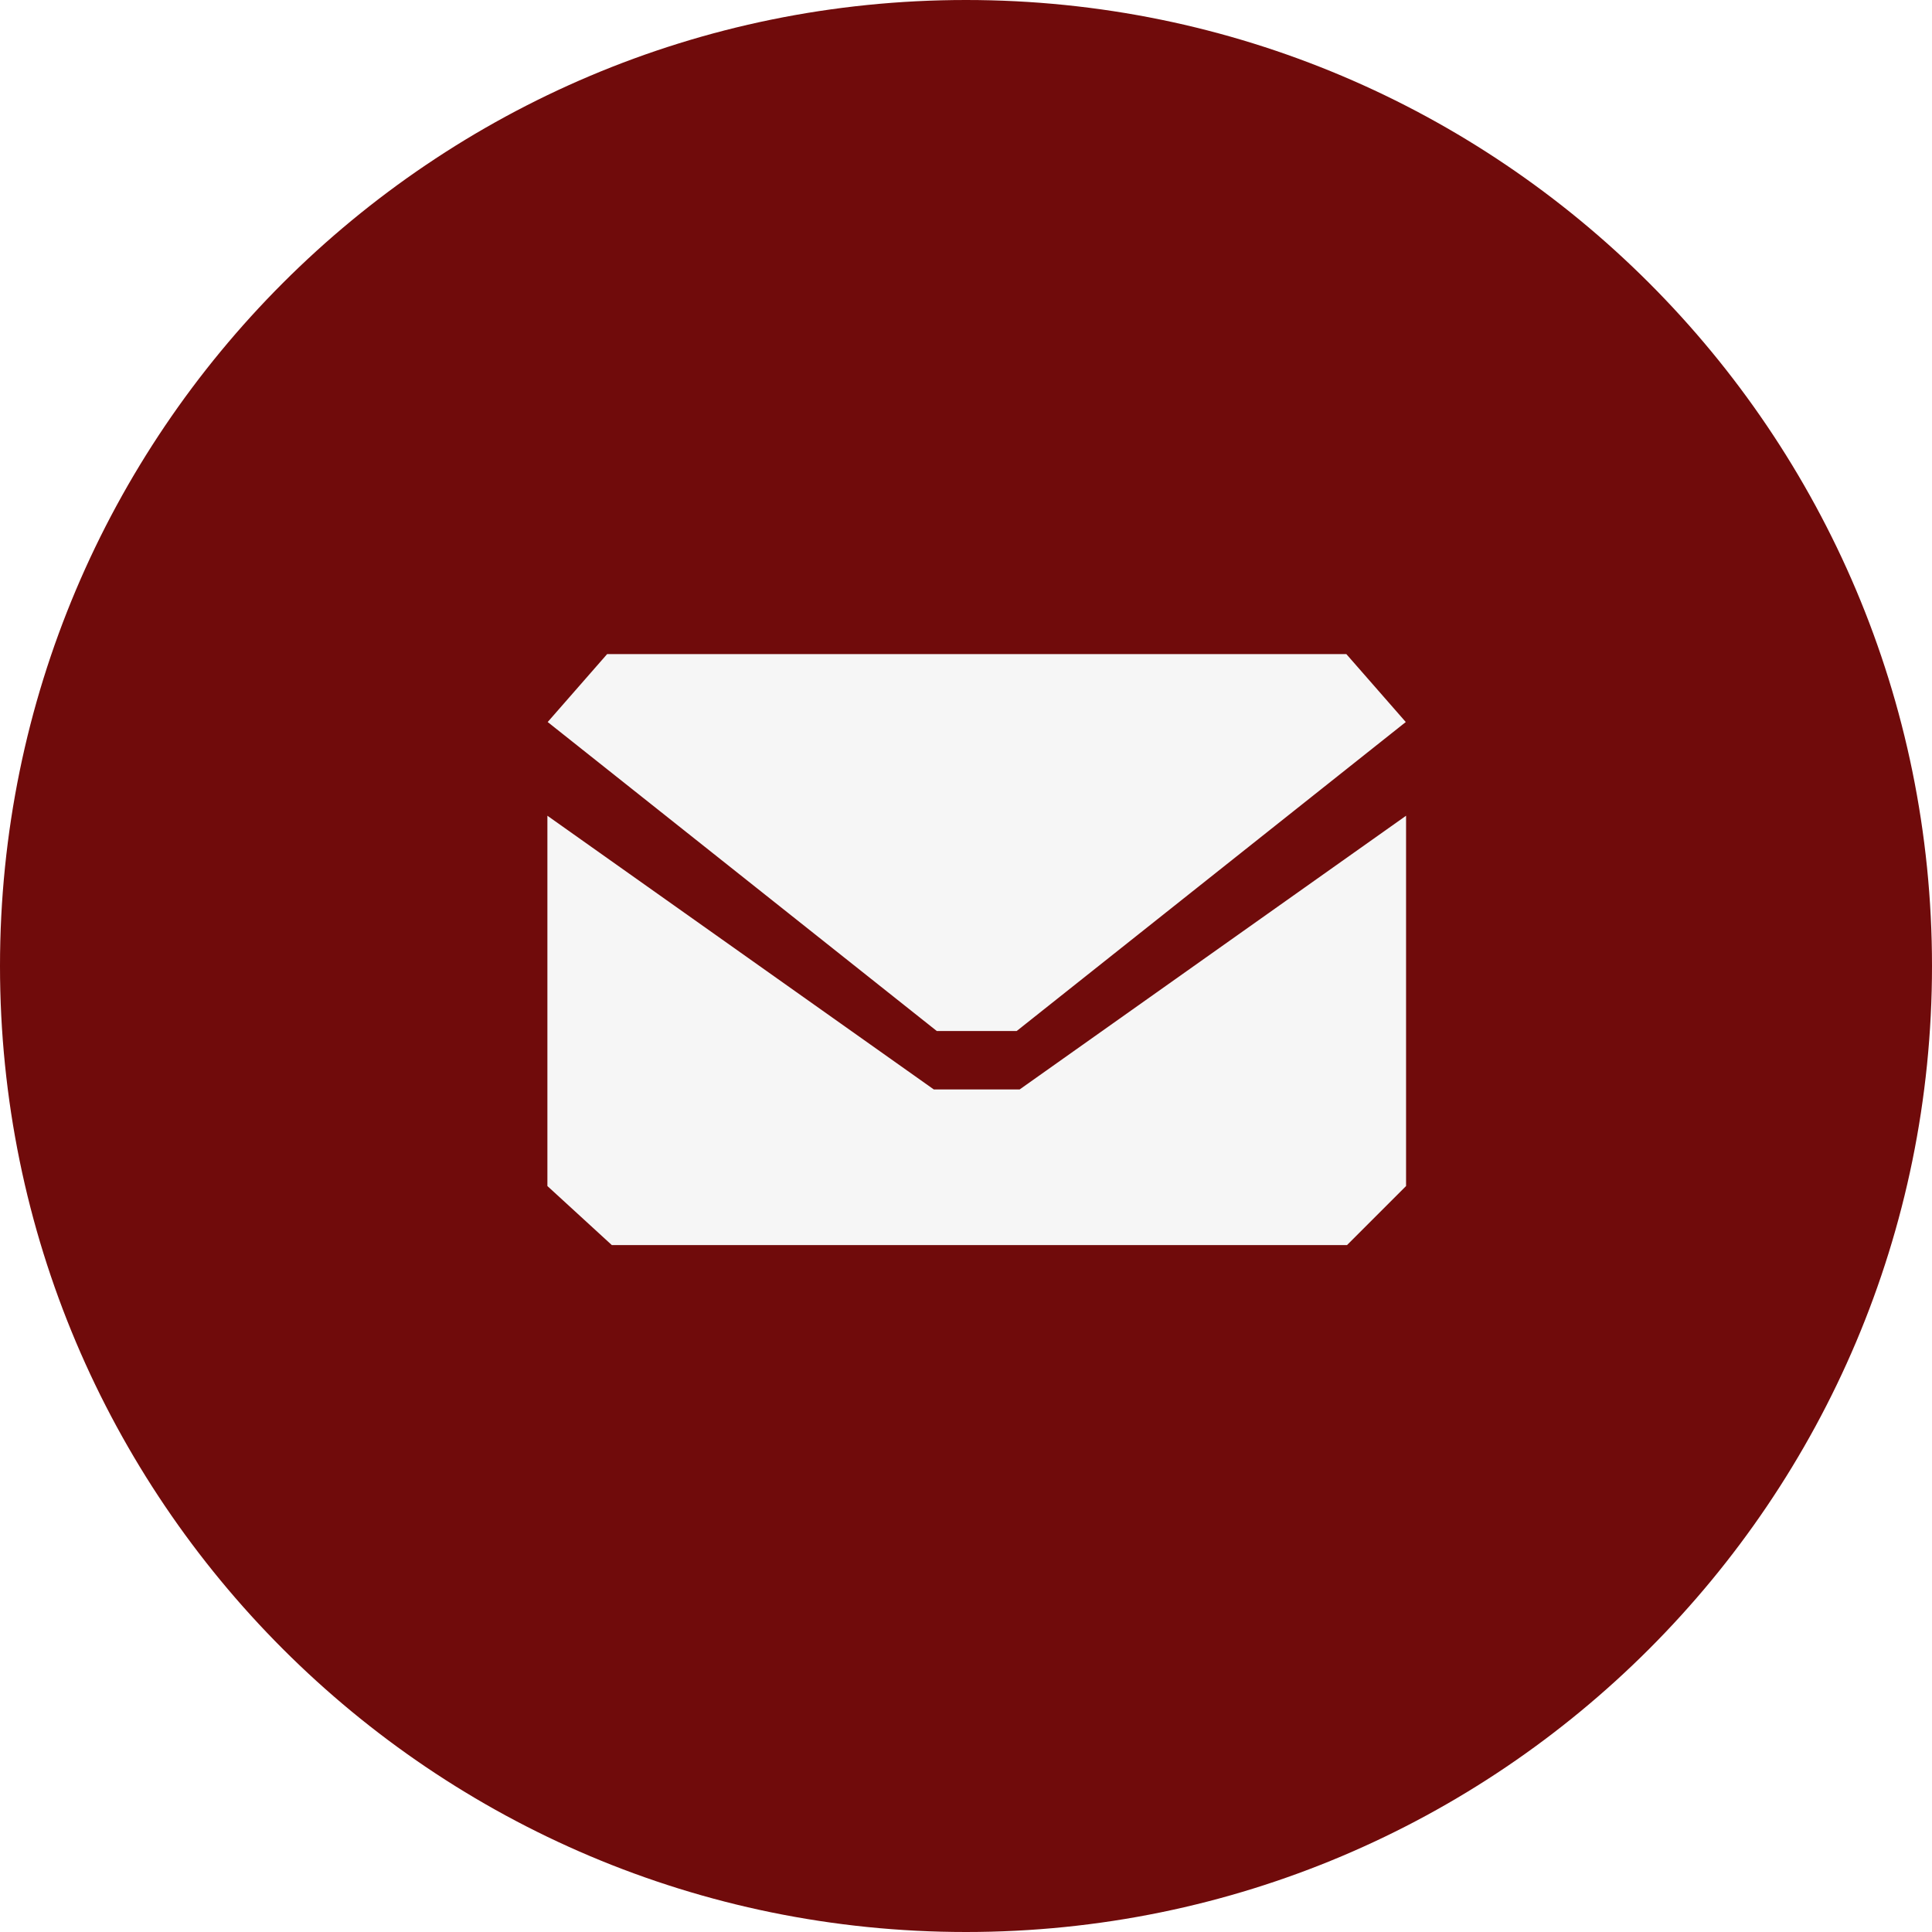
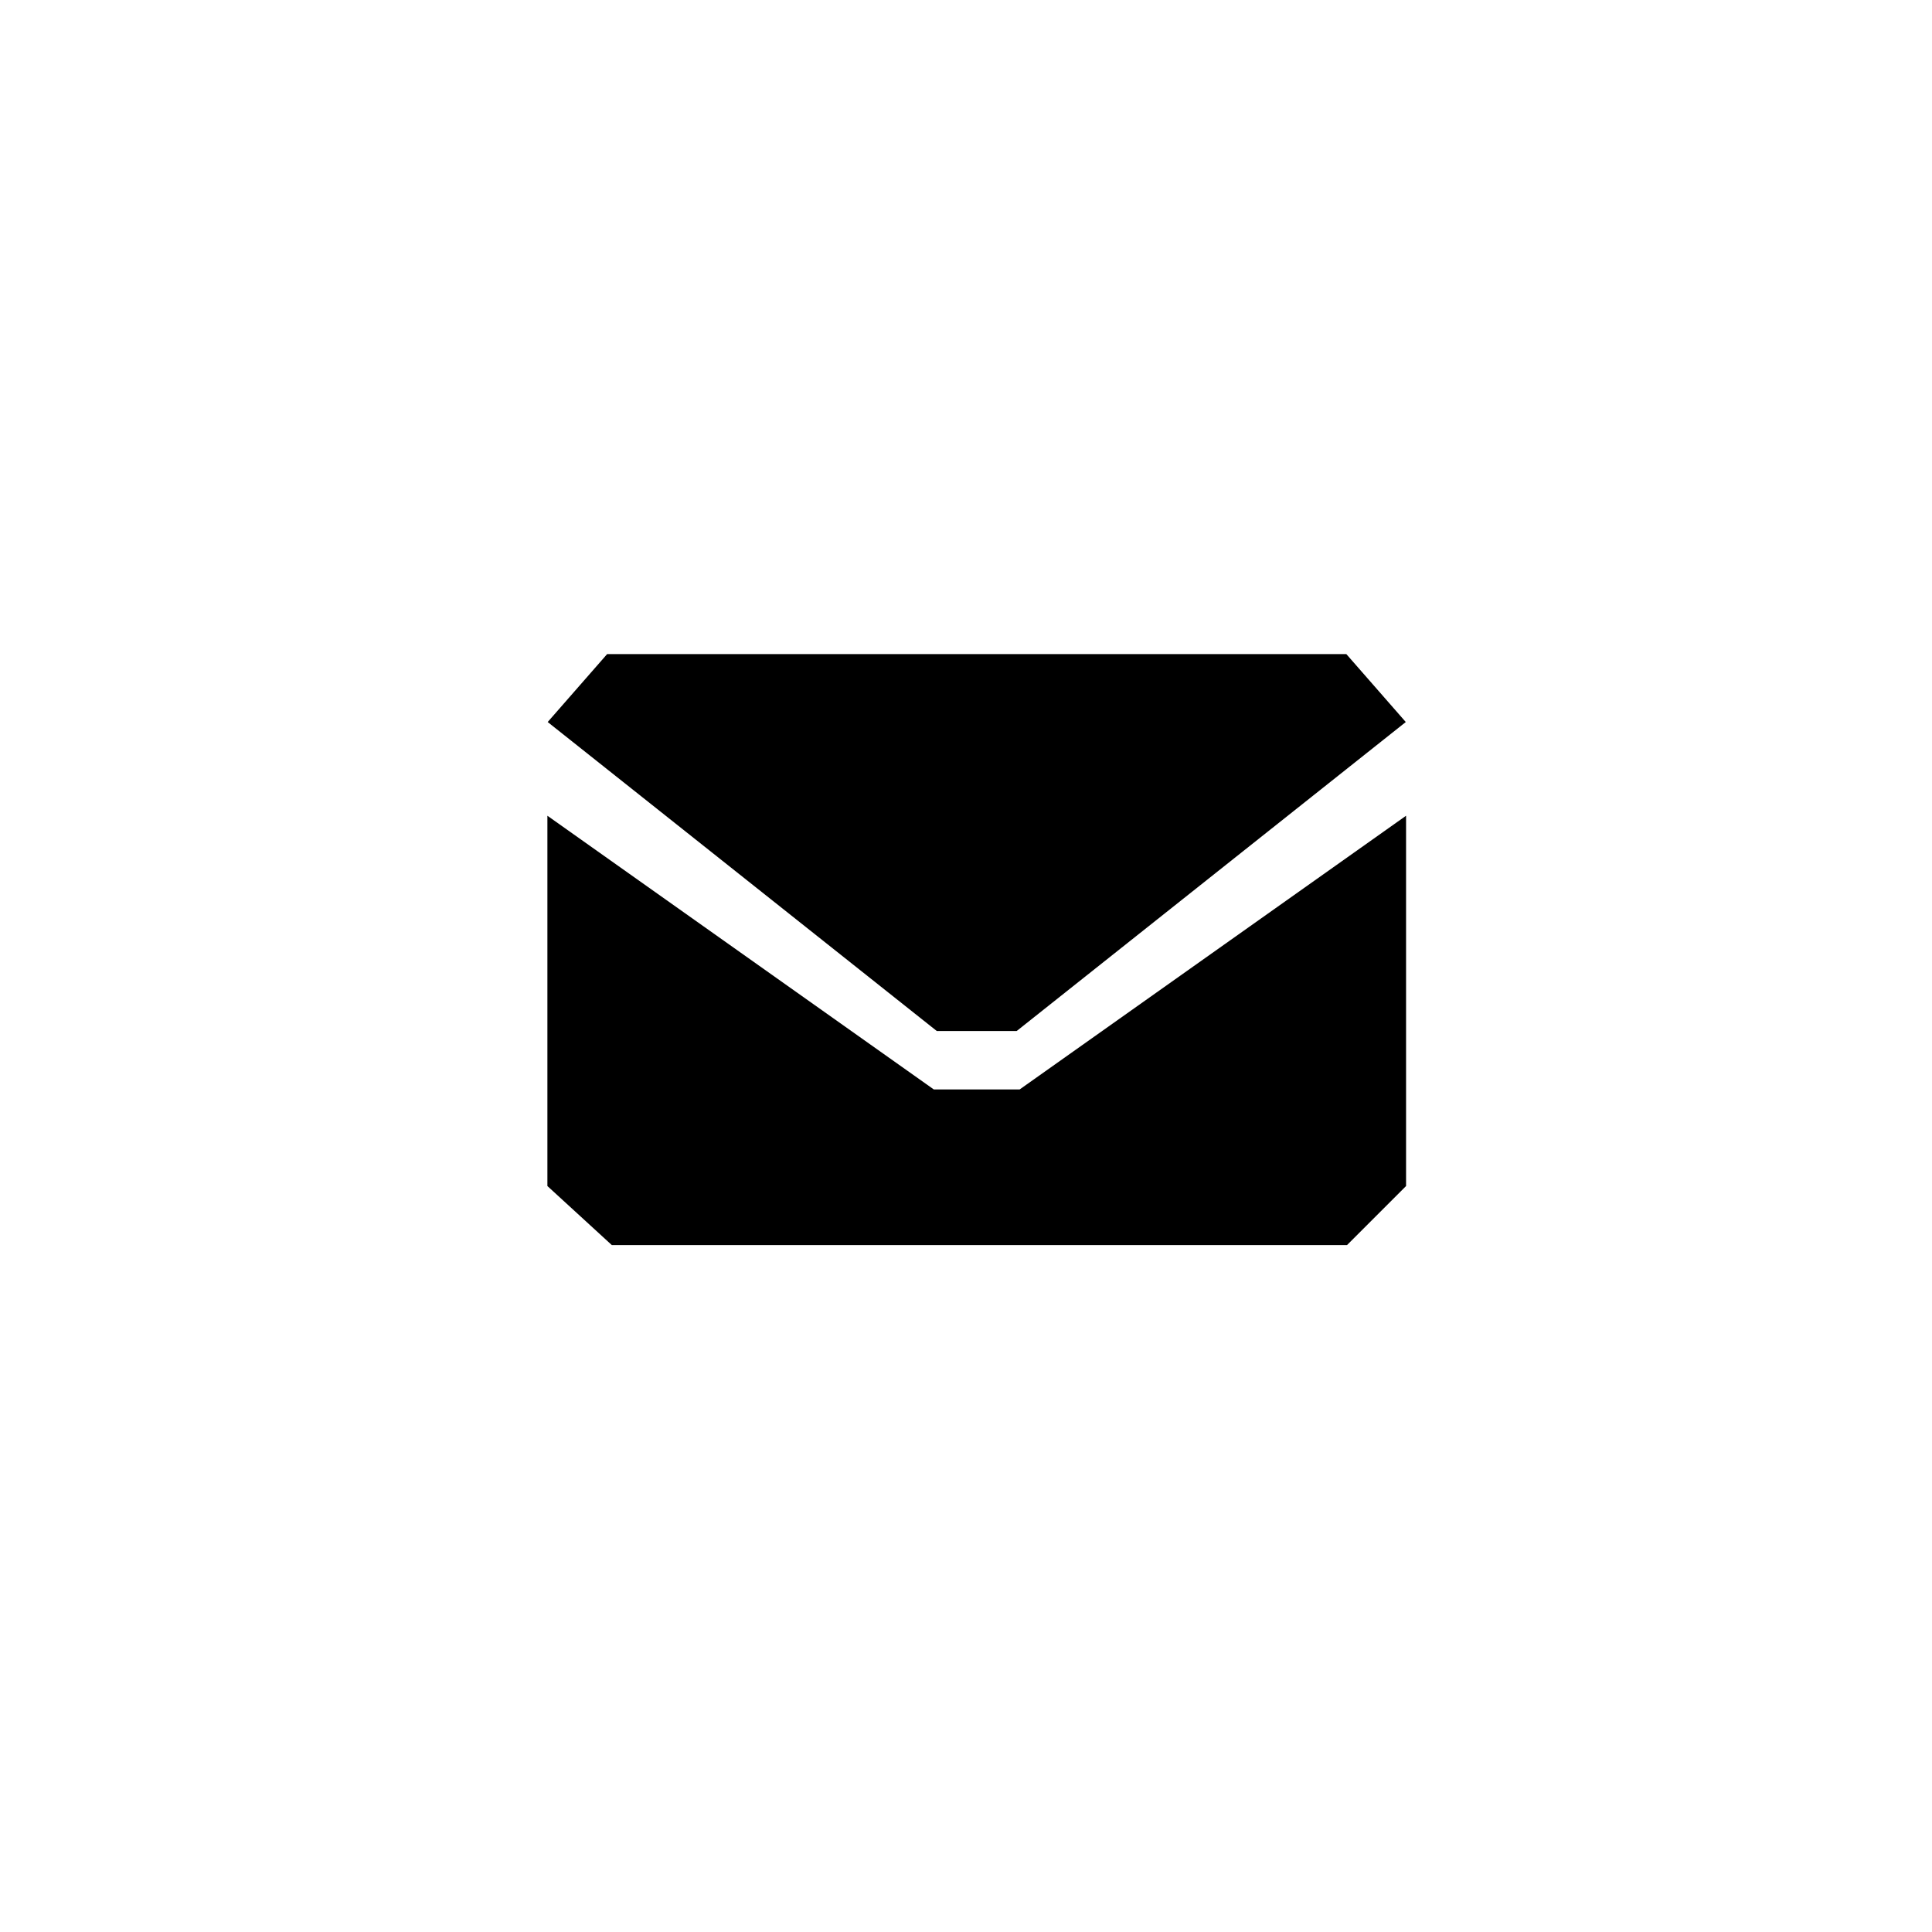
<svg xmlns="http://www.w3.org/2000/svg" version="1.1" id="Layer_1" x="0px" y="0px" viewBox="0 0 36 36" style="enable-background:new 0 0 36 36;" xml:space="preserve">
  <style type="text/css">
- 	.st0{fill:#700B0B;}
- 	.st1{fill:#F6F6F6;stroke:#F6F6F6;stroke-width:0.824;}
- 	.st2{fill:#F6F6F6;}
+ 	.st0{fill:none;}
+ 	.st1{stroke:#000000;stroke-width:0.824;}
</style>
  <circle class="st0" cx="18" cy="18" r="18" />
  <path class="st1" d="M25.6,13.4l-6.8,5.4h-1.2l-6.8-5.4l0.7-0.8h13.4L25.6,13.4z" />
-   <path class="st2" d="M10.2,22.1v-6.9l7.2,5.1H19l7.2-5.1v6.9l-1.1,1.1H11.4L10.2,22.1z" />
+   <path d="M10.2,22.1v-6.9l7.2,5.1H19l7.2-5.1v6.9l-1.1,1.1H11.4L10.2,22.1z" />
</svg>
